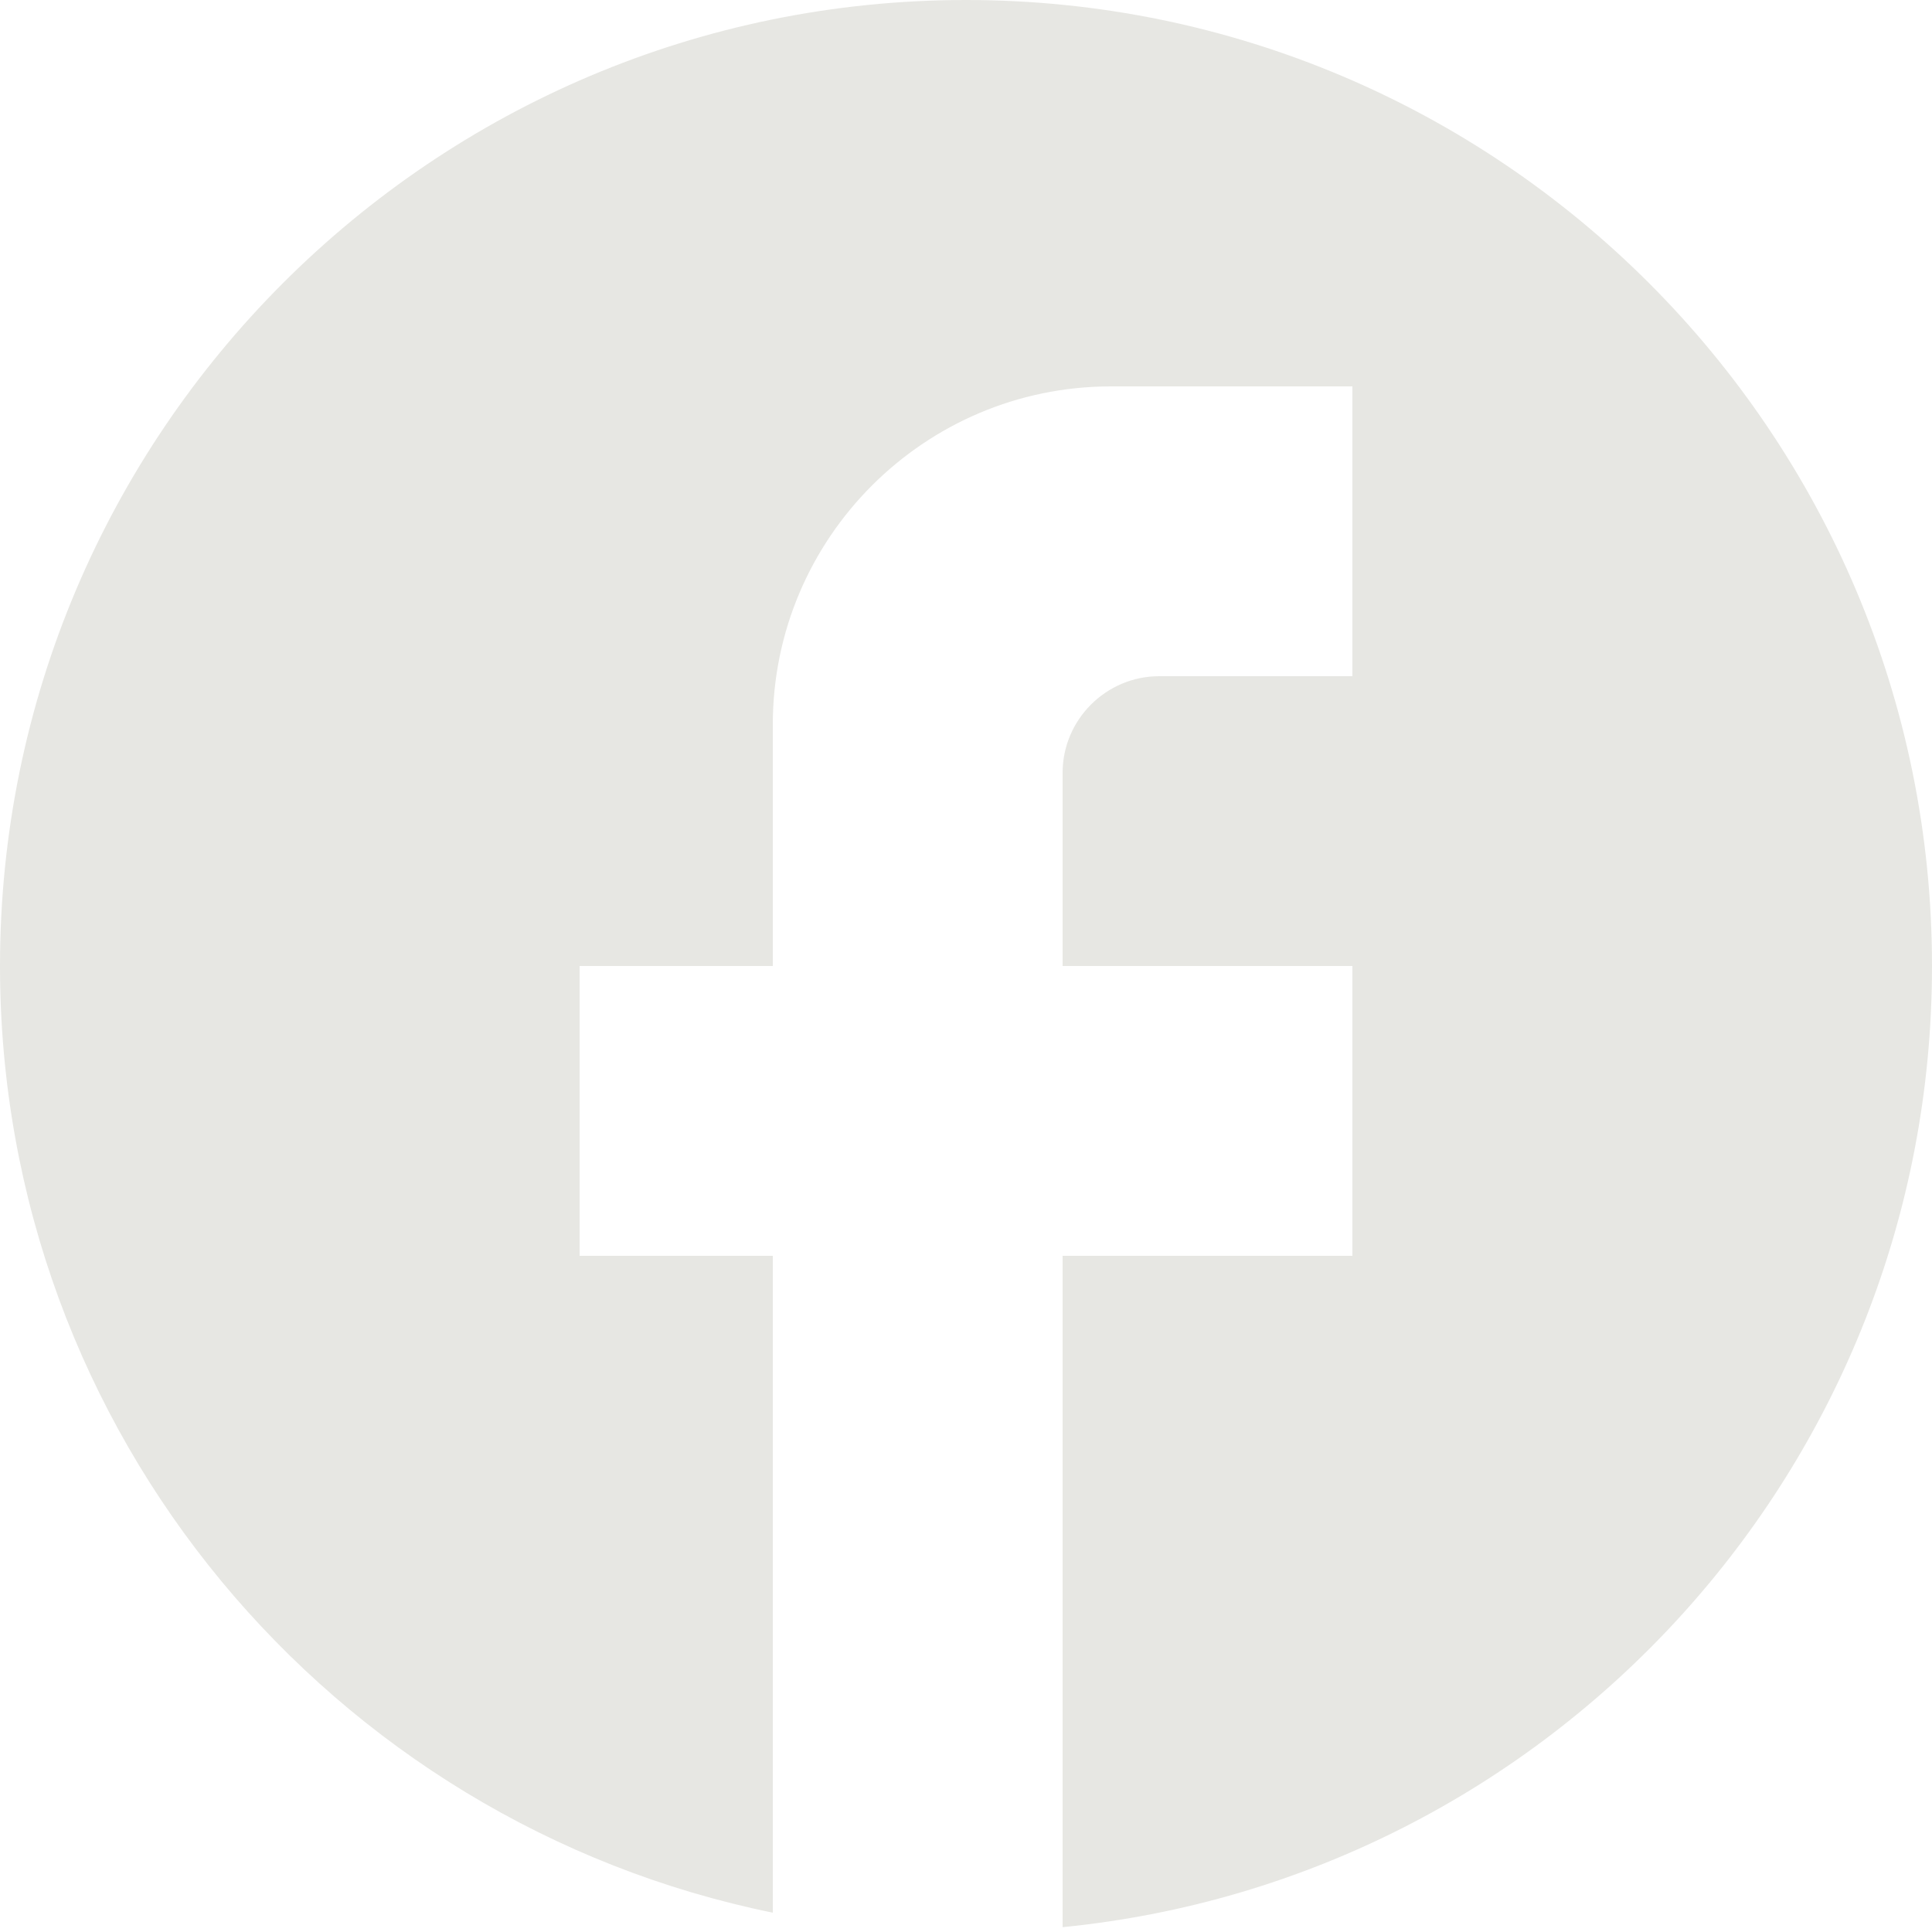
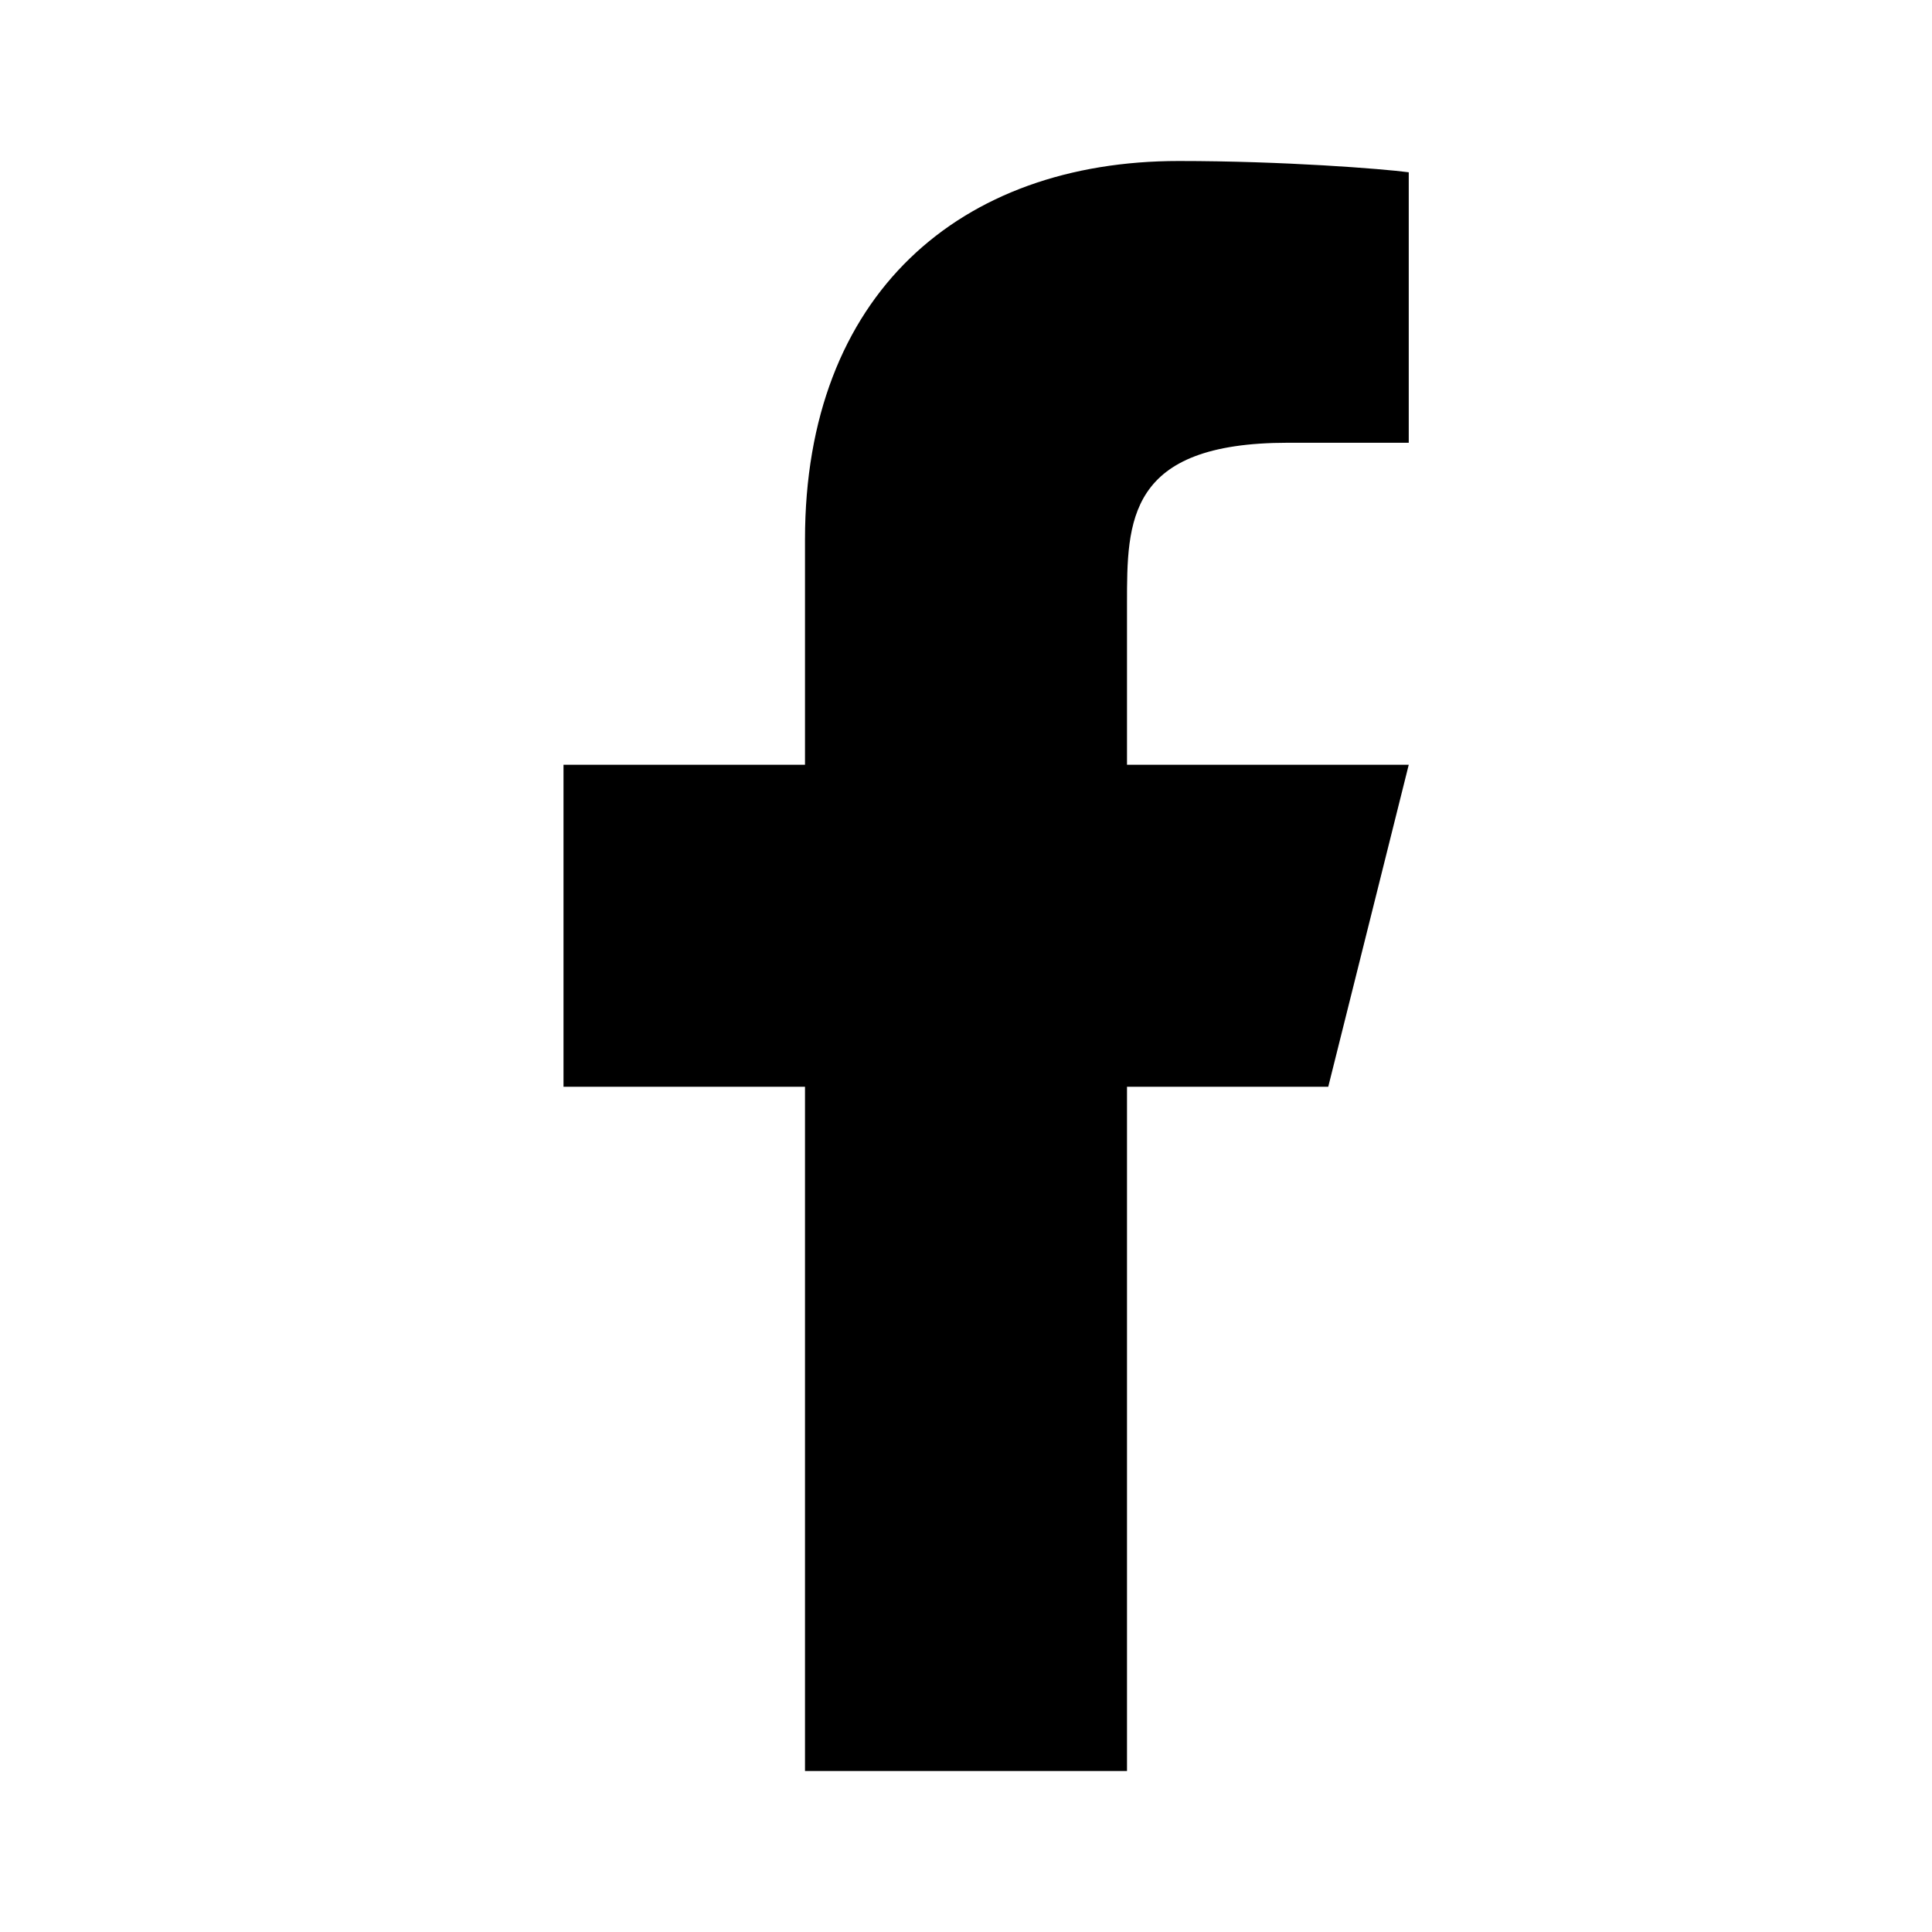
- <svg xmlns="http://www.w3.org/2000/svg" width="20" height="20" viewBox="0 0 20 20" fill="none">
-   <path d="M20 10C20 4.48 15.52 0 10 0C4.48 0 0 4.48 0 10C0 14.84 3.44 18.87 8 19.8V13H6V10H8V7.5C8 5.57 9.57 4 11.5 4H14V7H12C11.45 7 11 7.45 11 8V10H14V13H11V19.95C16.05 19.45 20 15.19 20 10Z" fill="#E7E7E3" />
+ <svg xmlns="http://www.w3.org/2000/svg" viewBox="0 0 24 24" fill="currentColor">
+   <path d="M14 13.5H16.5L17.5 9.5H14V7.5C14 6.471 14 5.5 16 5.5H17.5V2.14C17.174 2.097 15.943 2 14.643 2C11.928 2 10 3.657 10 6.7V9.5H7V13.5H10V22H14V13.5Z" />
</svg>
